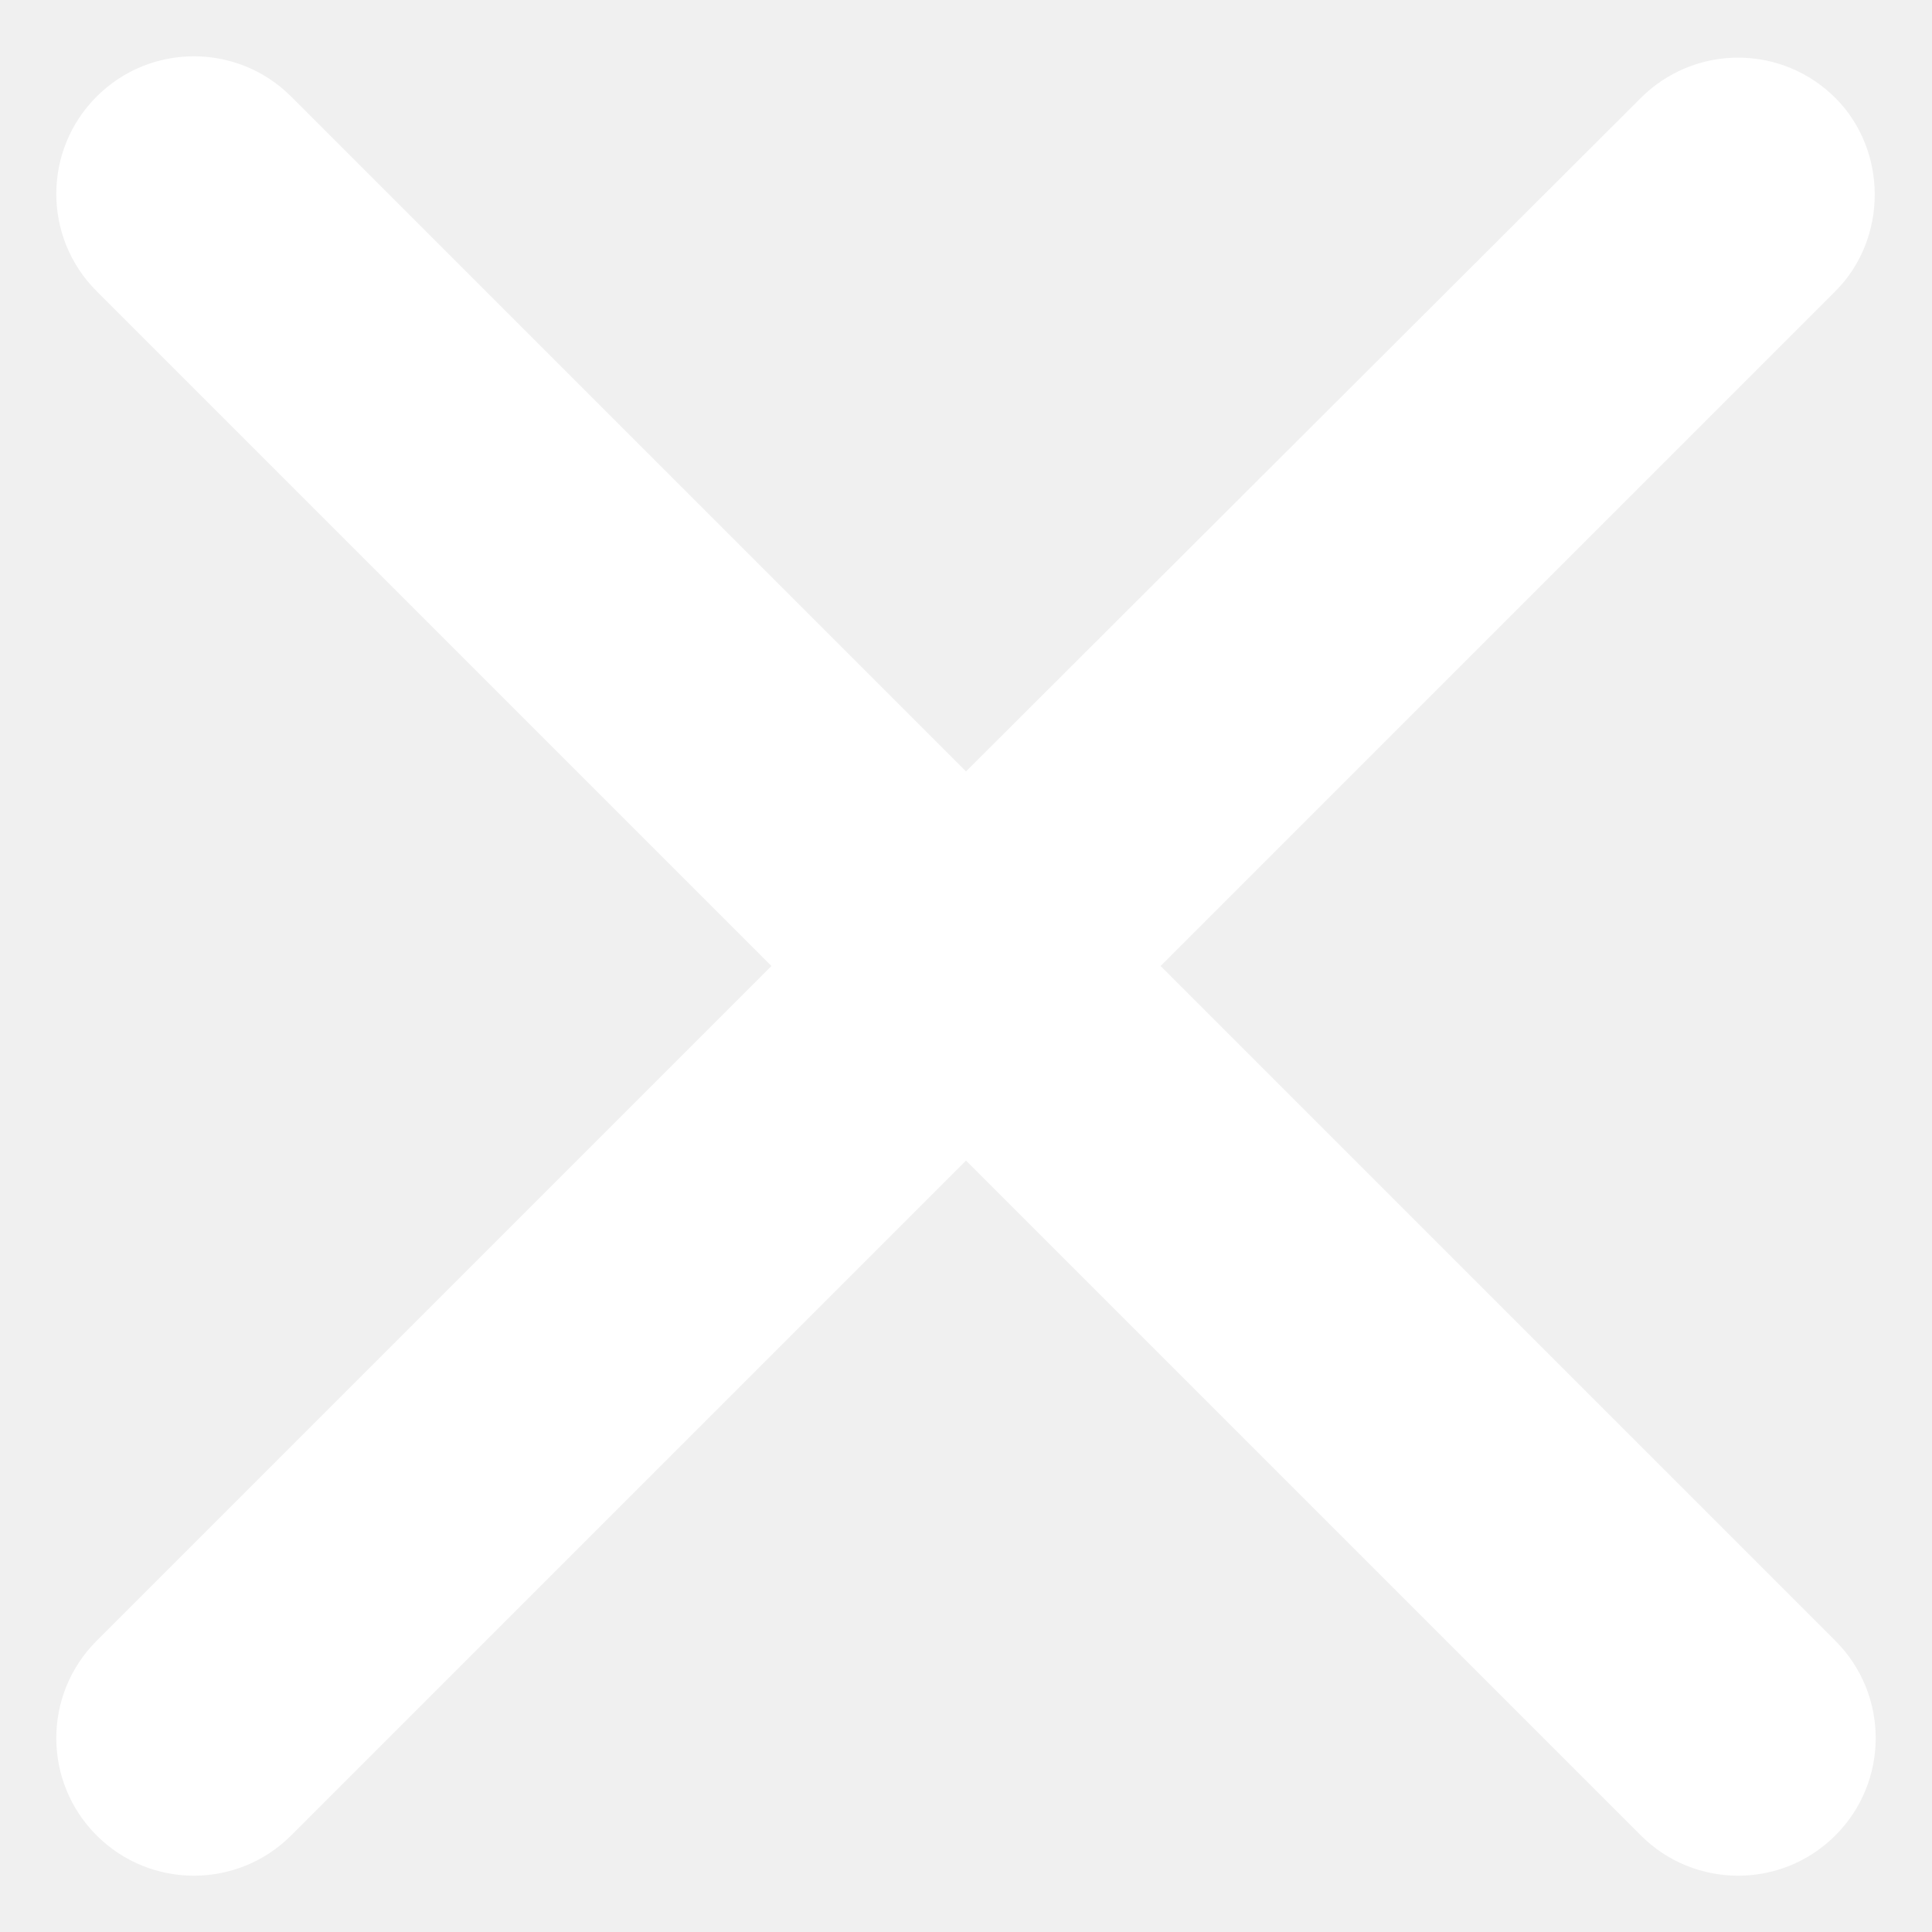
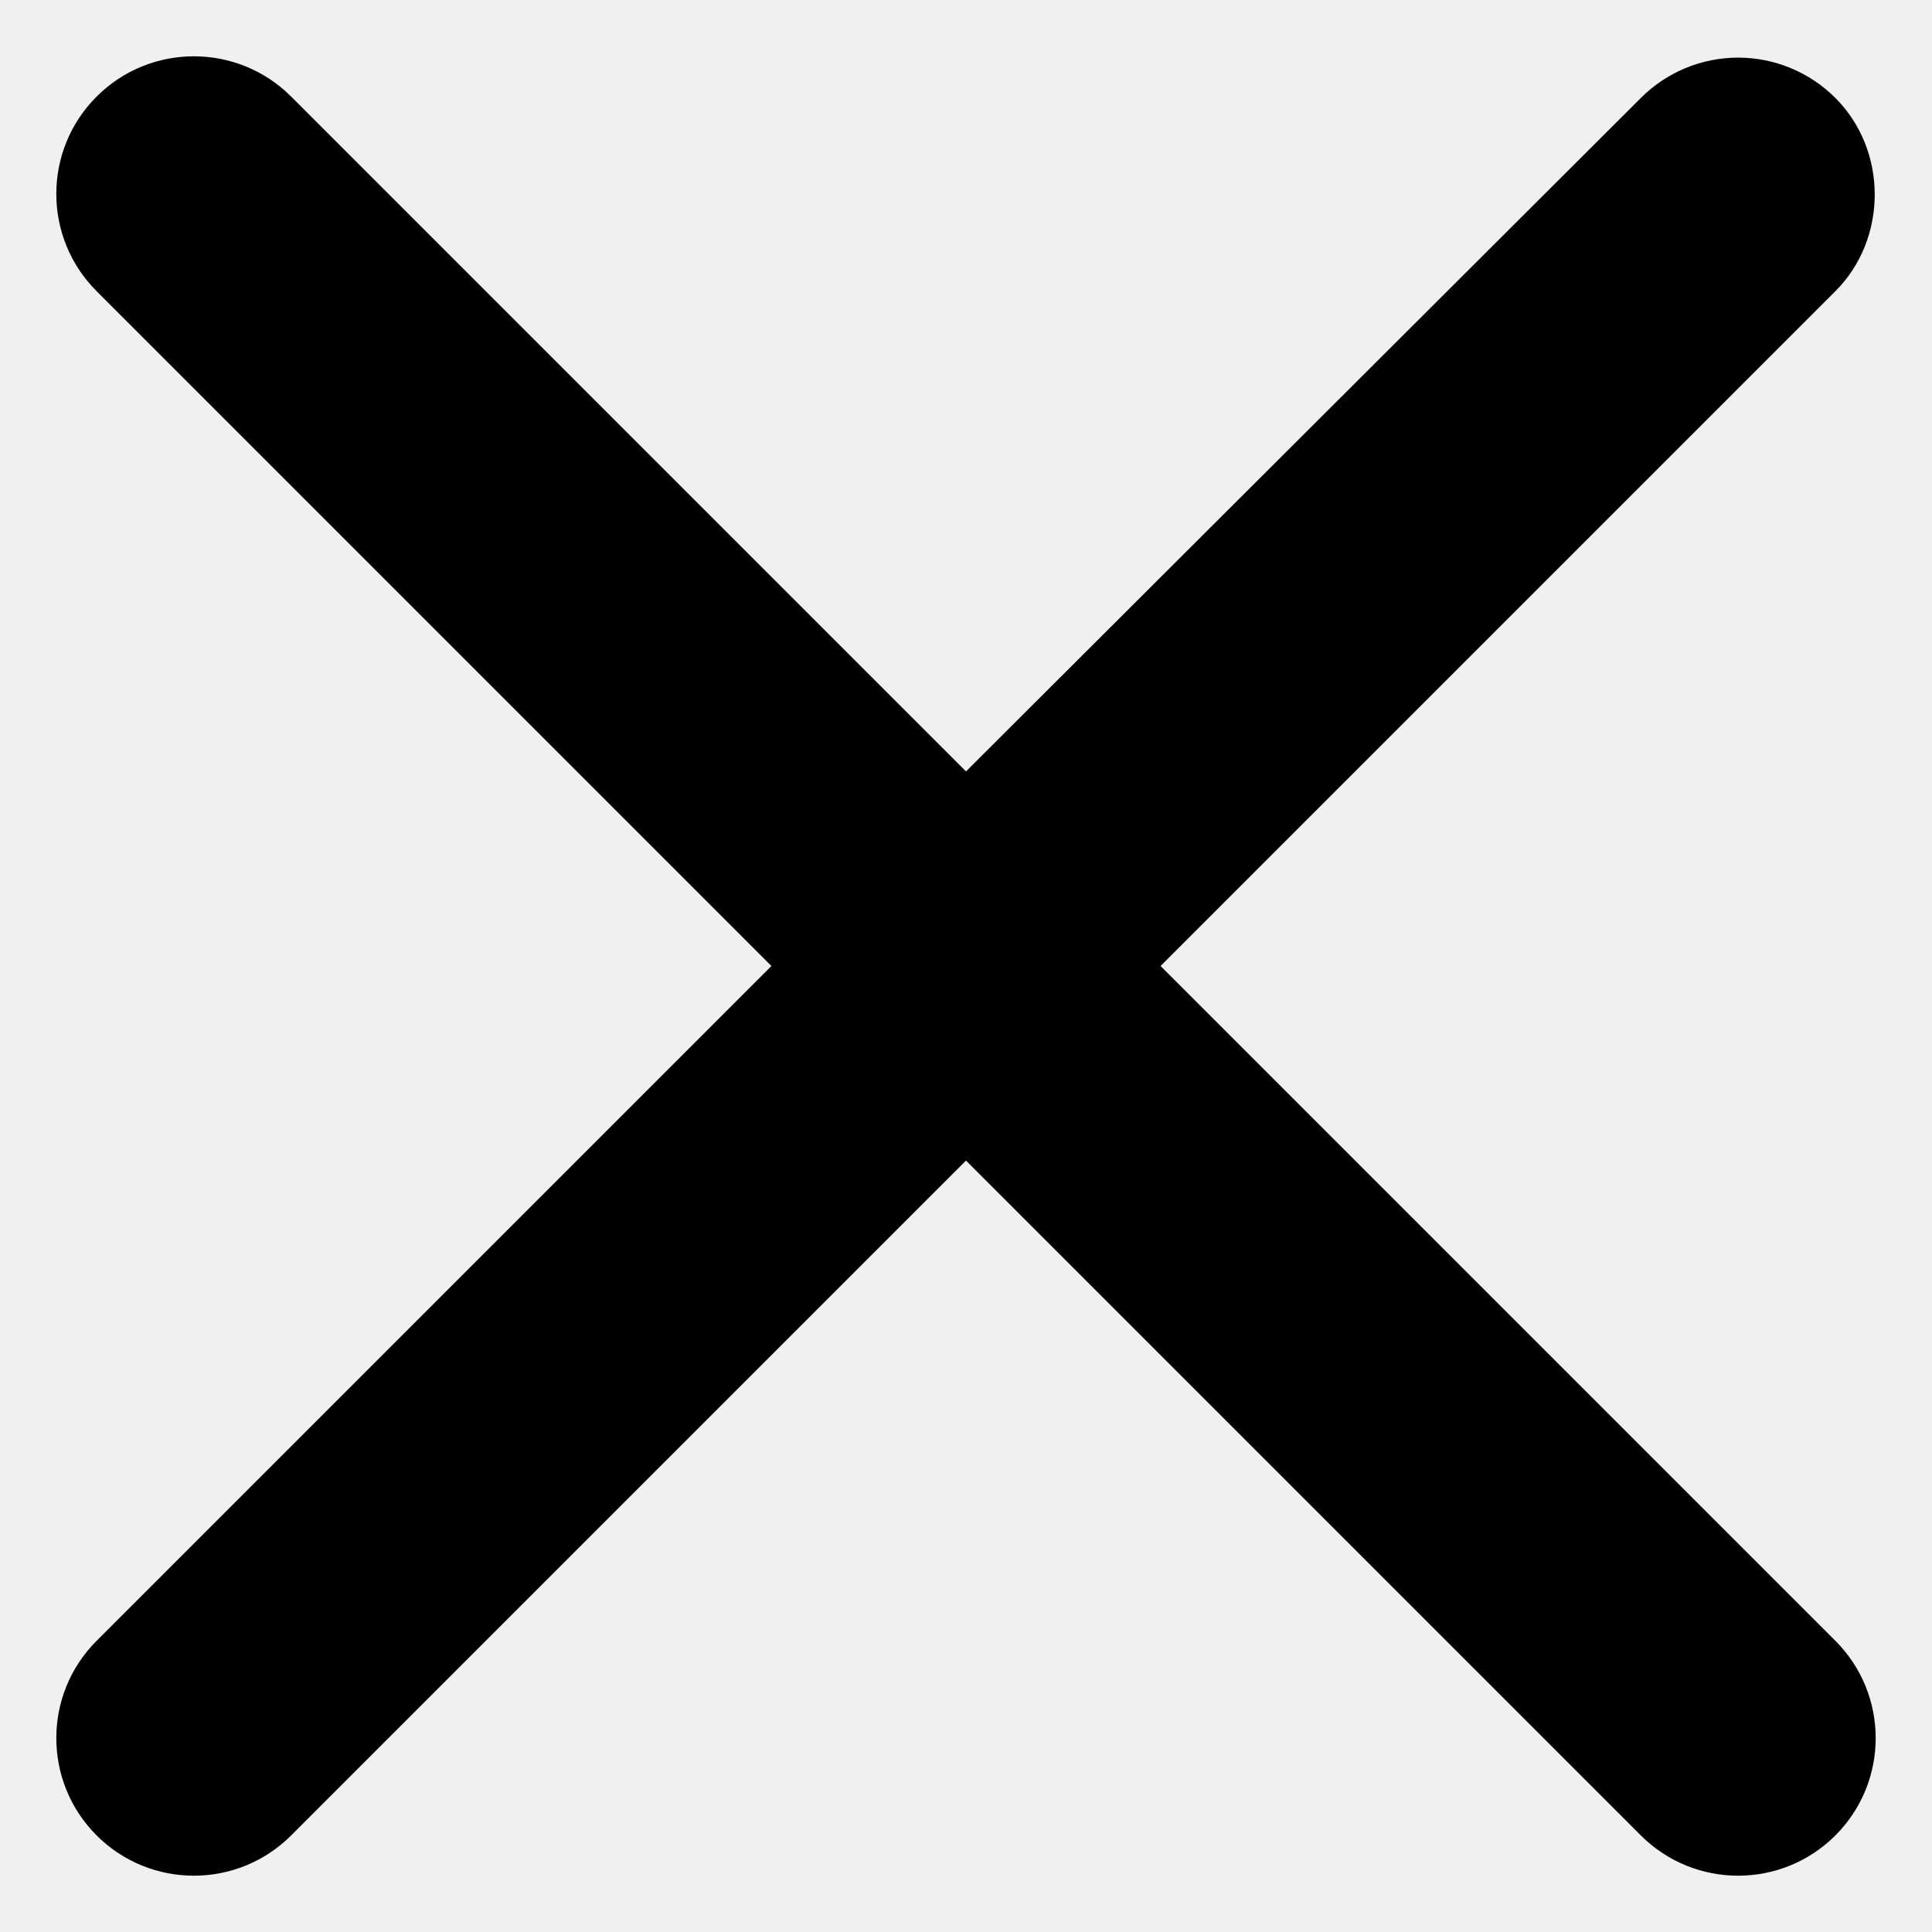
<svg xmlns="http://www.w3.org/2000/svg" width="14" height="14" viewBox="0 0 14 14">
-   <path fill="#FFF" d="M13.3.71a.996.996 0 00-1.41 0L7 5.59 2.11.7A.996.996 0 10.7 2.11L5.59 7 .7 11.89a.996.996 0 101.41 1.41L7 8.41l4.89 4.89a.996.996 0 101.41-1.41L8.41 7l4.89-4.89c.38-.38.38-1.02 0-1.4z" />
+   <path fill="currentColor" d="M13.3.71a.996.996 0 00-1.41 0L7 5.59 2.11.7A.996.996 0 10.7 2.11L5.59 7 .7 11.89a.996.996 0 101.41 1.41L7 8.41l4.89 4.89a.996.996 0 101.41-1.41L8.41 7l4.89-4.89c.38-.38.38-1.02 0-1.4z" />
</svg>
